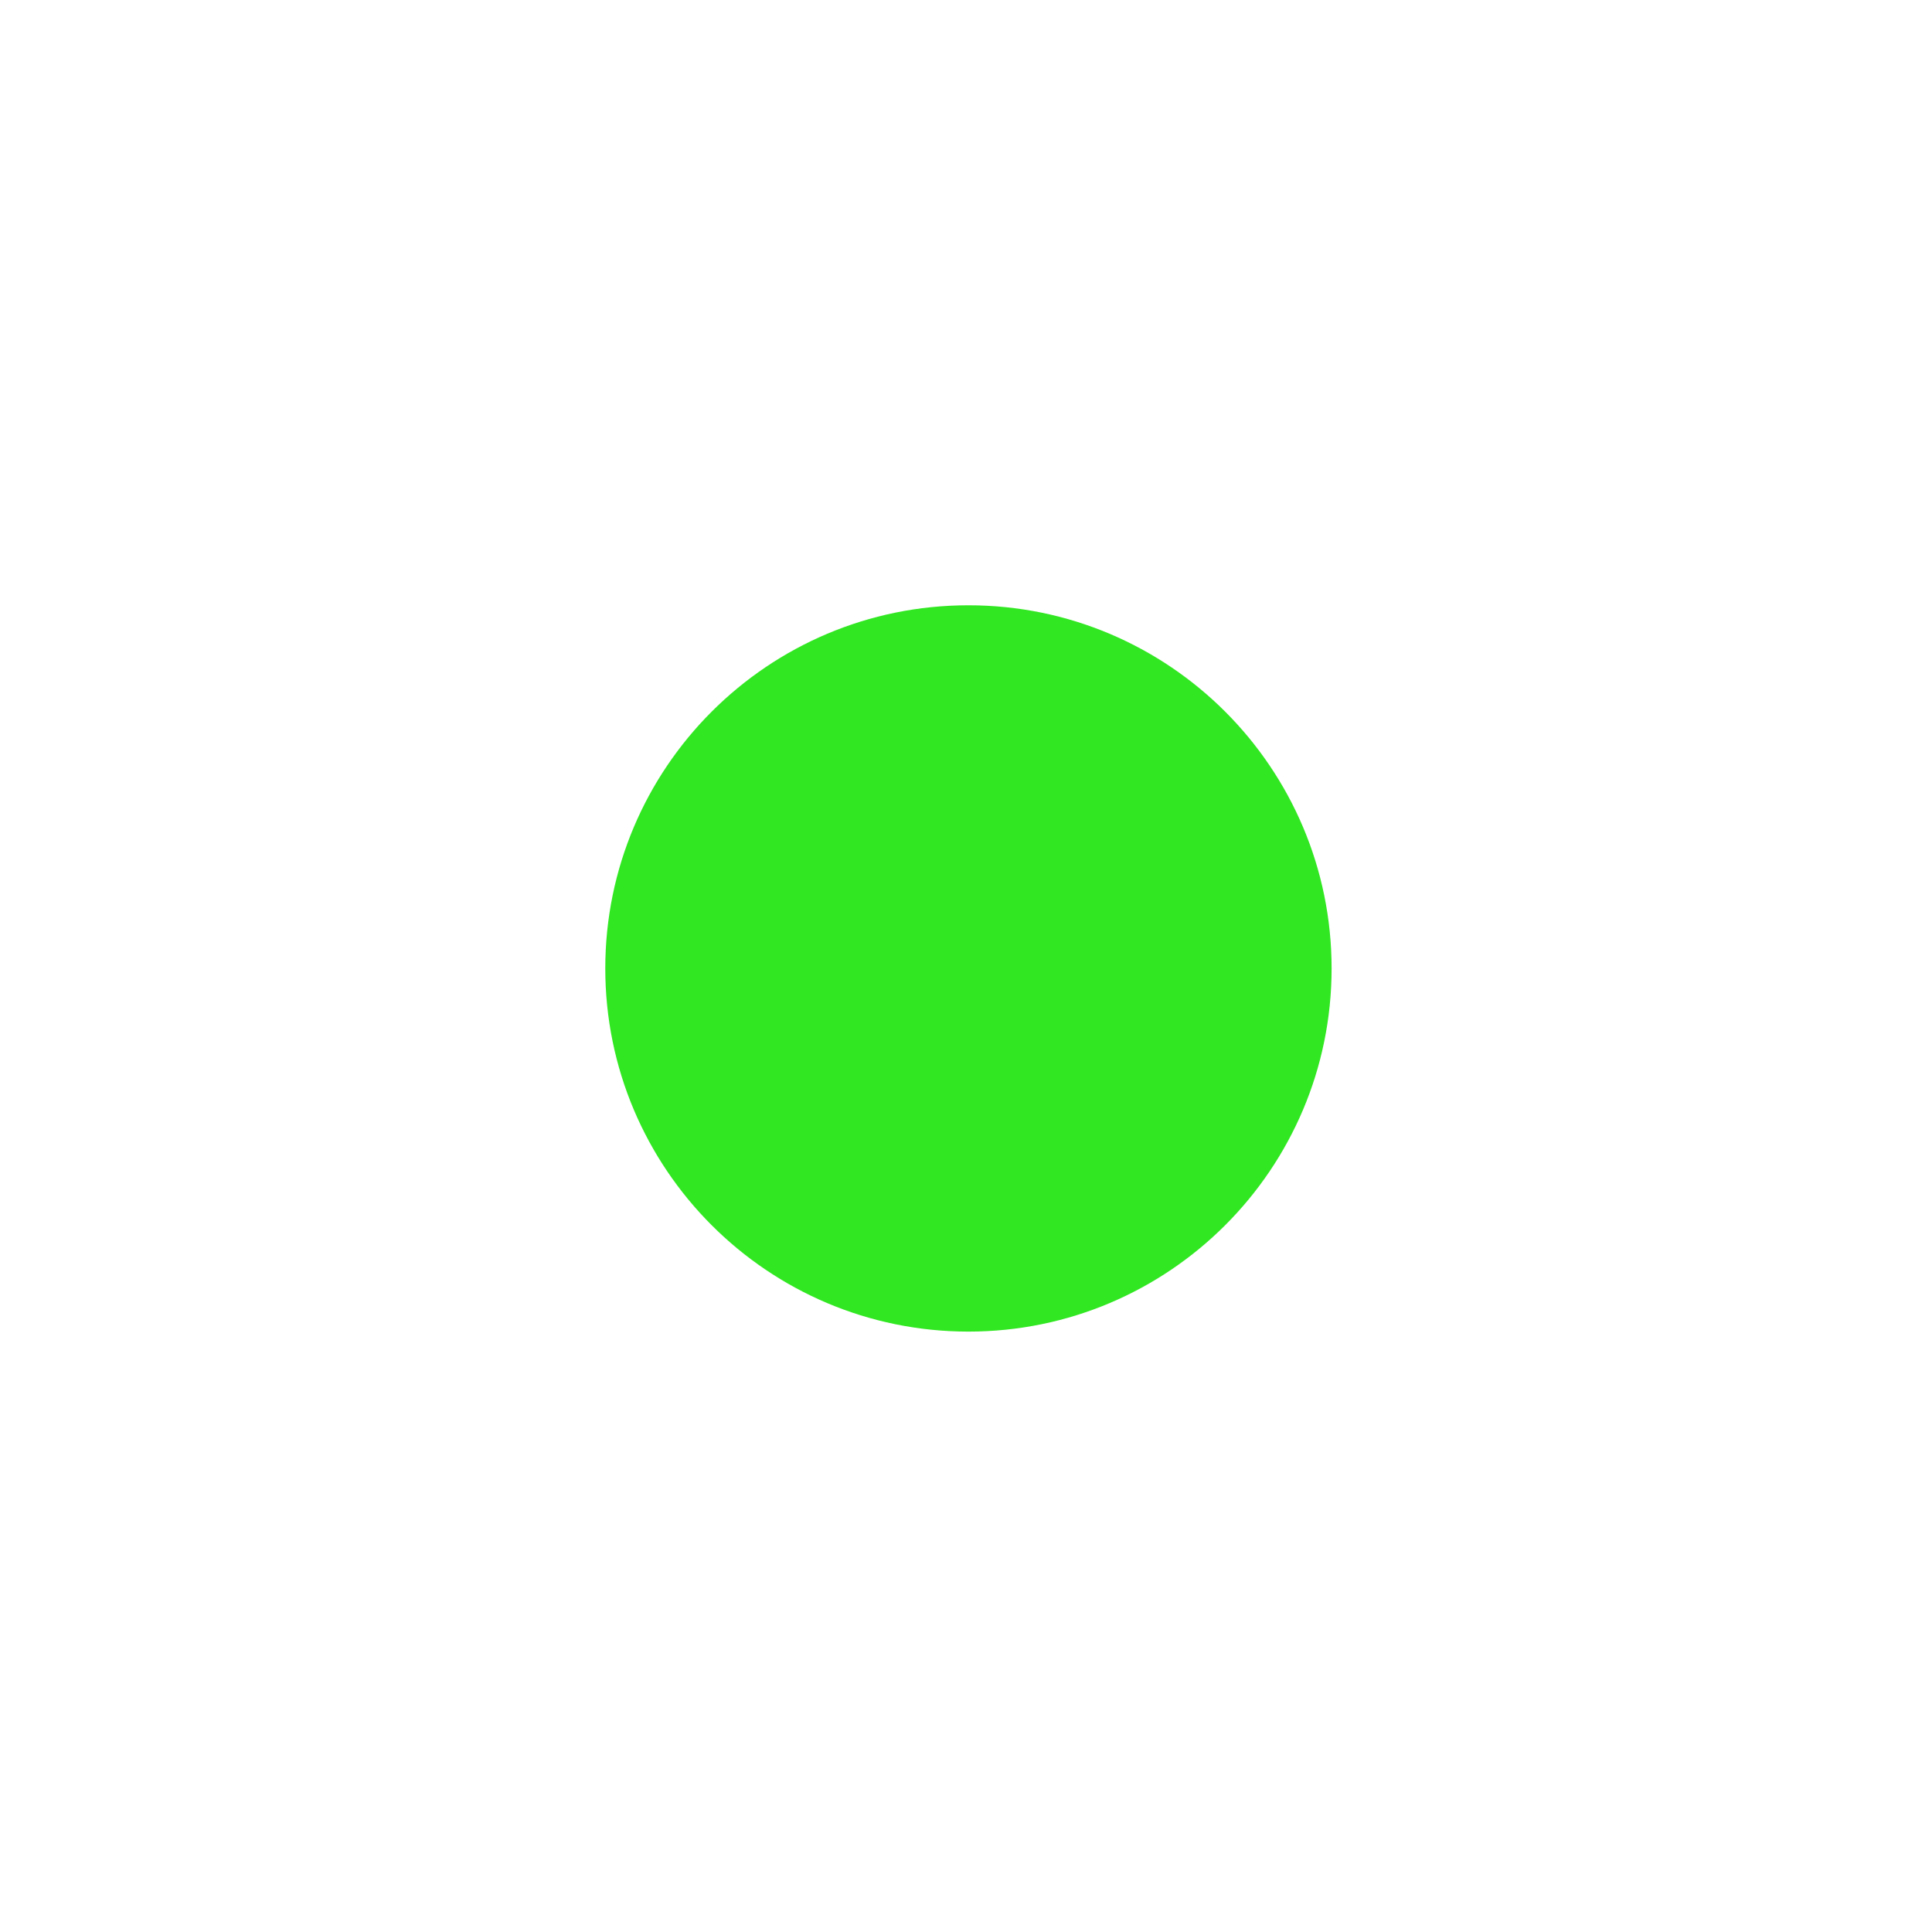
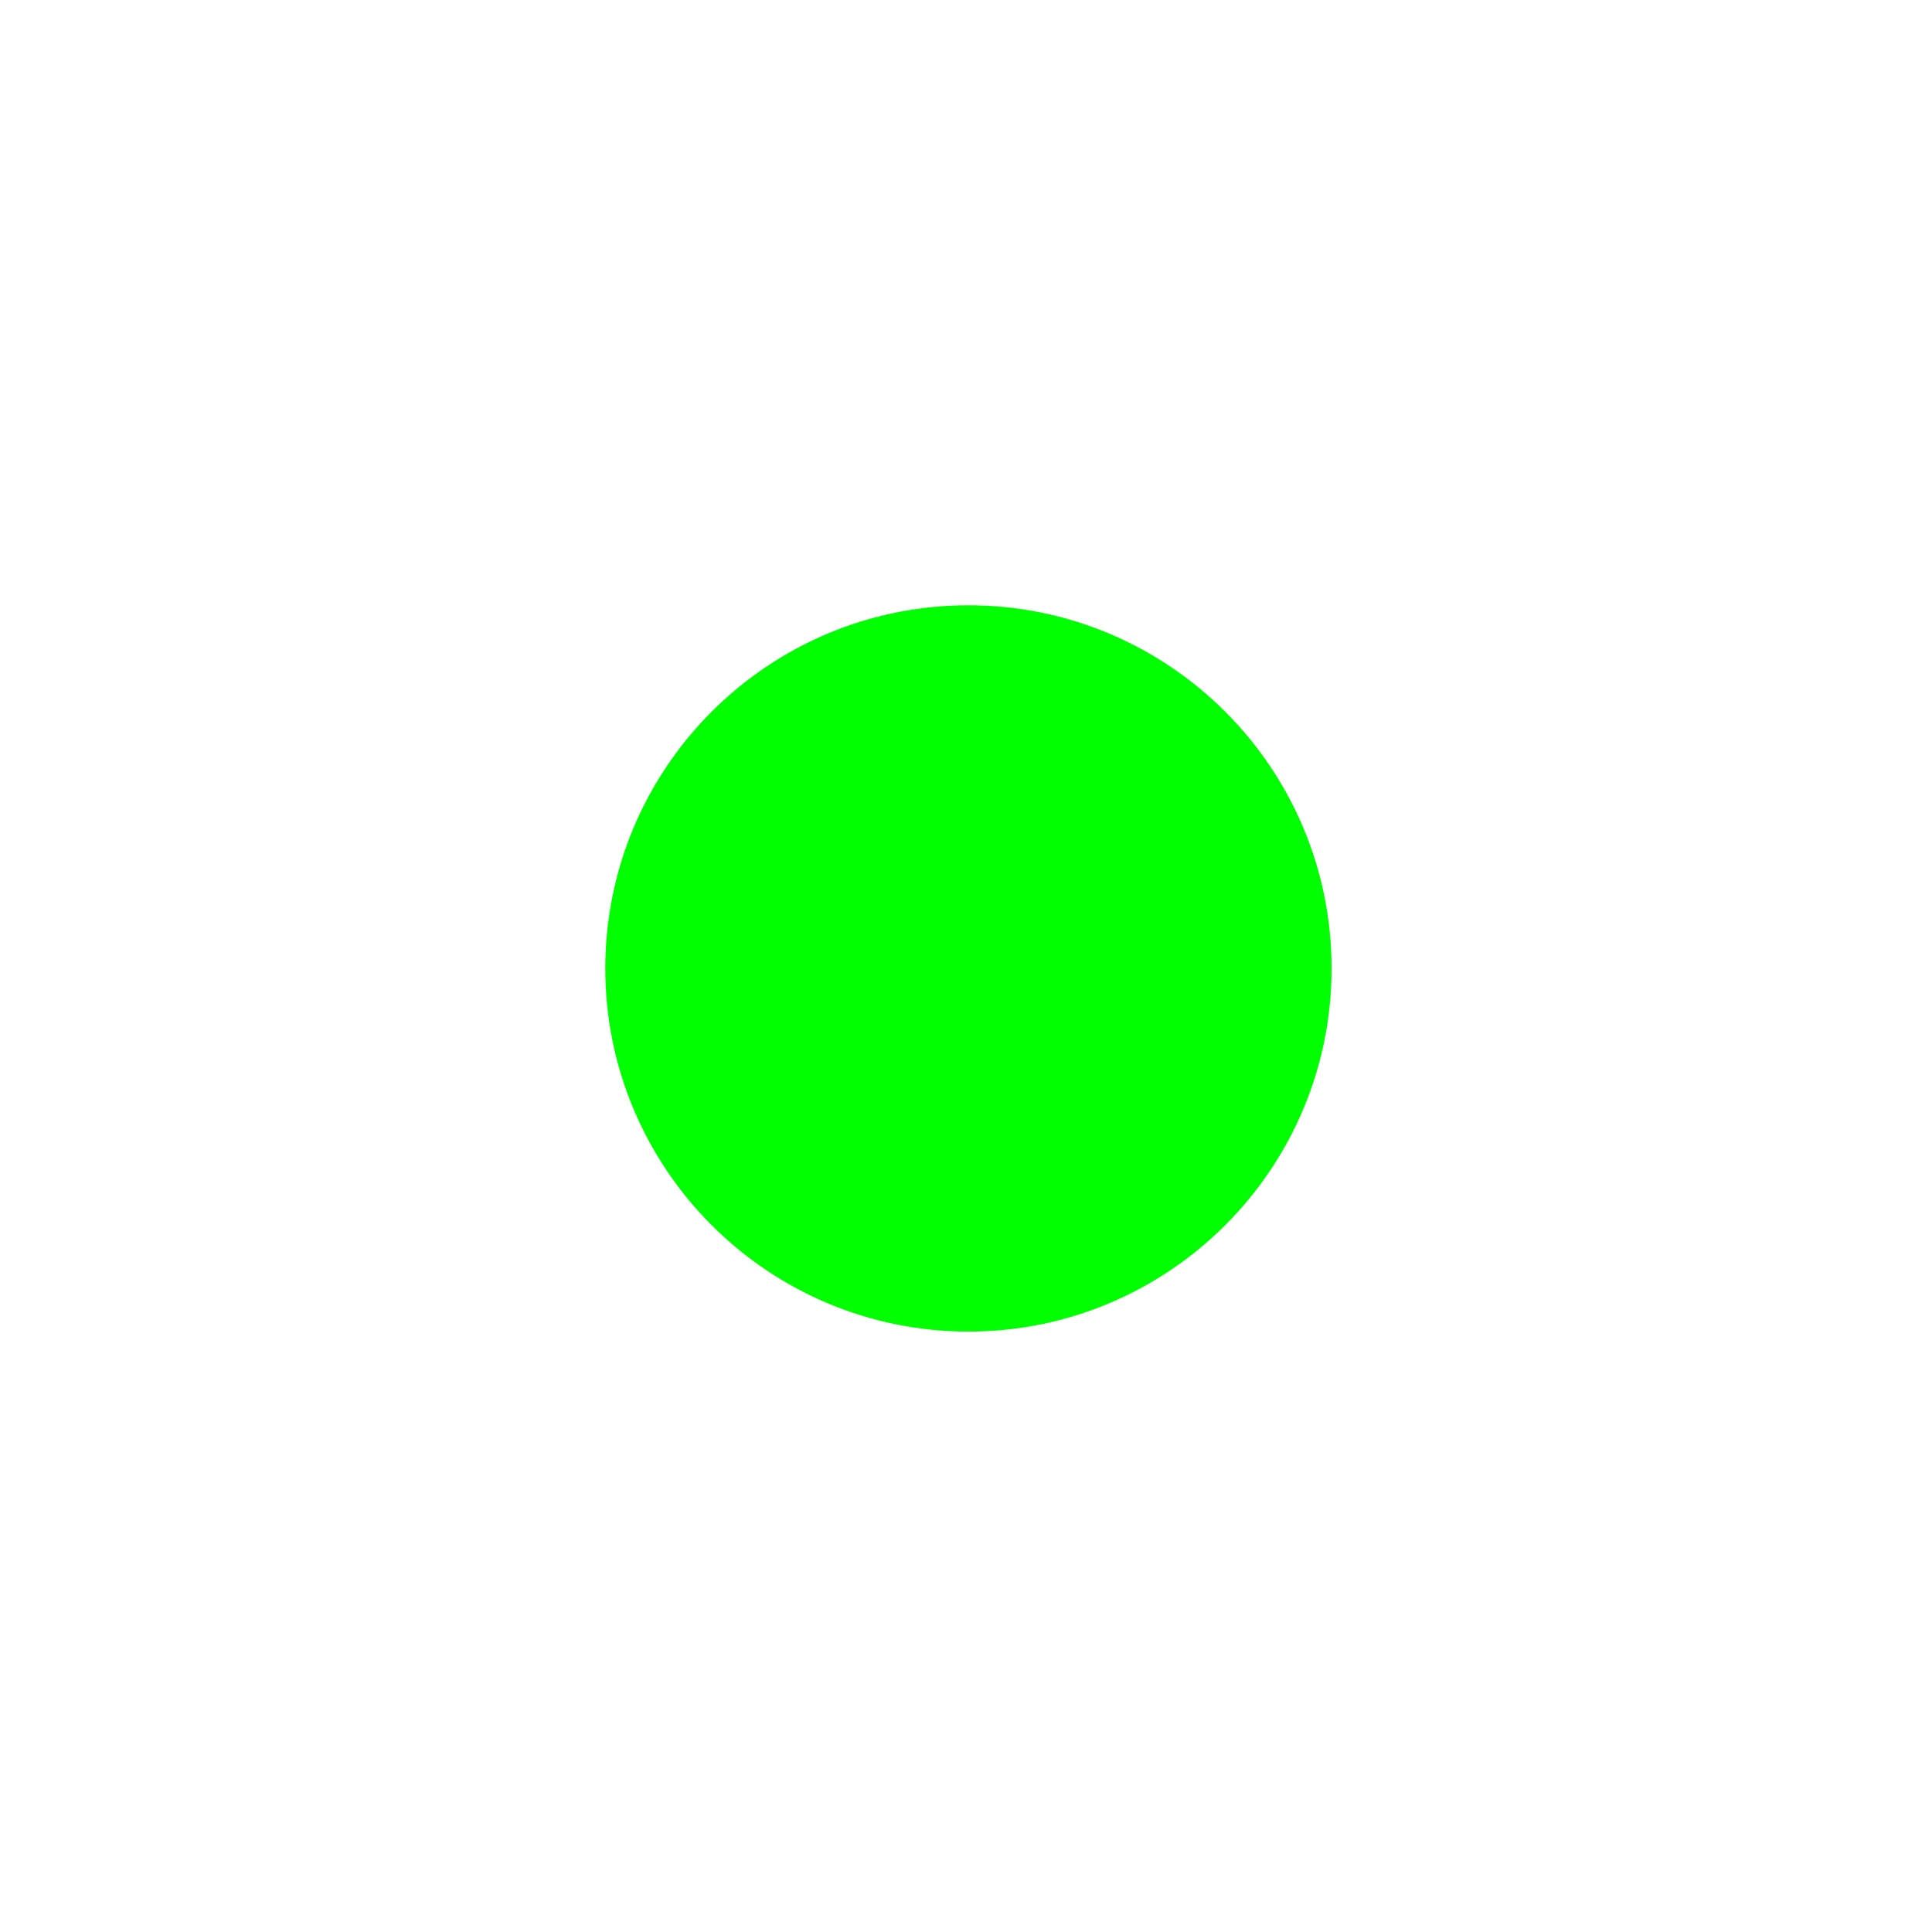
<svg xmlns="http://www.w3.org/2000/svg" width="133pt" height="133pt" viewBox="0 0 133 133" version="1.1">
  <g id="surface1">
-     <path style=" stroke:none;fill-rule:nonzero;fill:#31e722;fill-opacity:1;" d="M 91.668 66.668 C 91.668 80.469 80.469 91.668 66.668 91.668 C 52.863 91.668 41.668 80.469 41.668 66.668 C 41.668 52.863 52.863 41.668 66.668 41.668 C 80.469 41.668 91.668 52.863 91.668 66.668 Z M 91.668 66.668 " />
+     <path style=" stroke:none;fill-rule:nonzero;fill:#00ff00;fill-opacity:1;" d="M 91.668 66.668 C 91.668 80.469 80.469 91.668 66.668 91.668 C 52.863 91.668 41.668 80.469 41.668 66.668 C 41.668 52.863 52.863 41.668 66.668 41.668 C 80.469 41.668 91.668 52.863 91.668 66.668 Z M 91.668 66.668 " />
  </g>
</svg>
